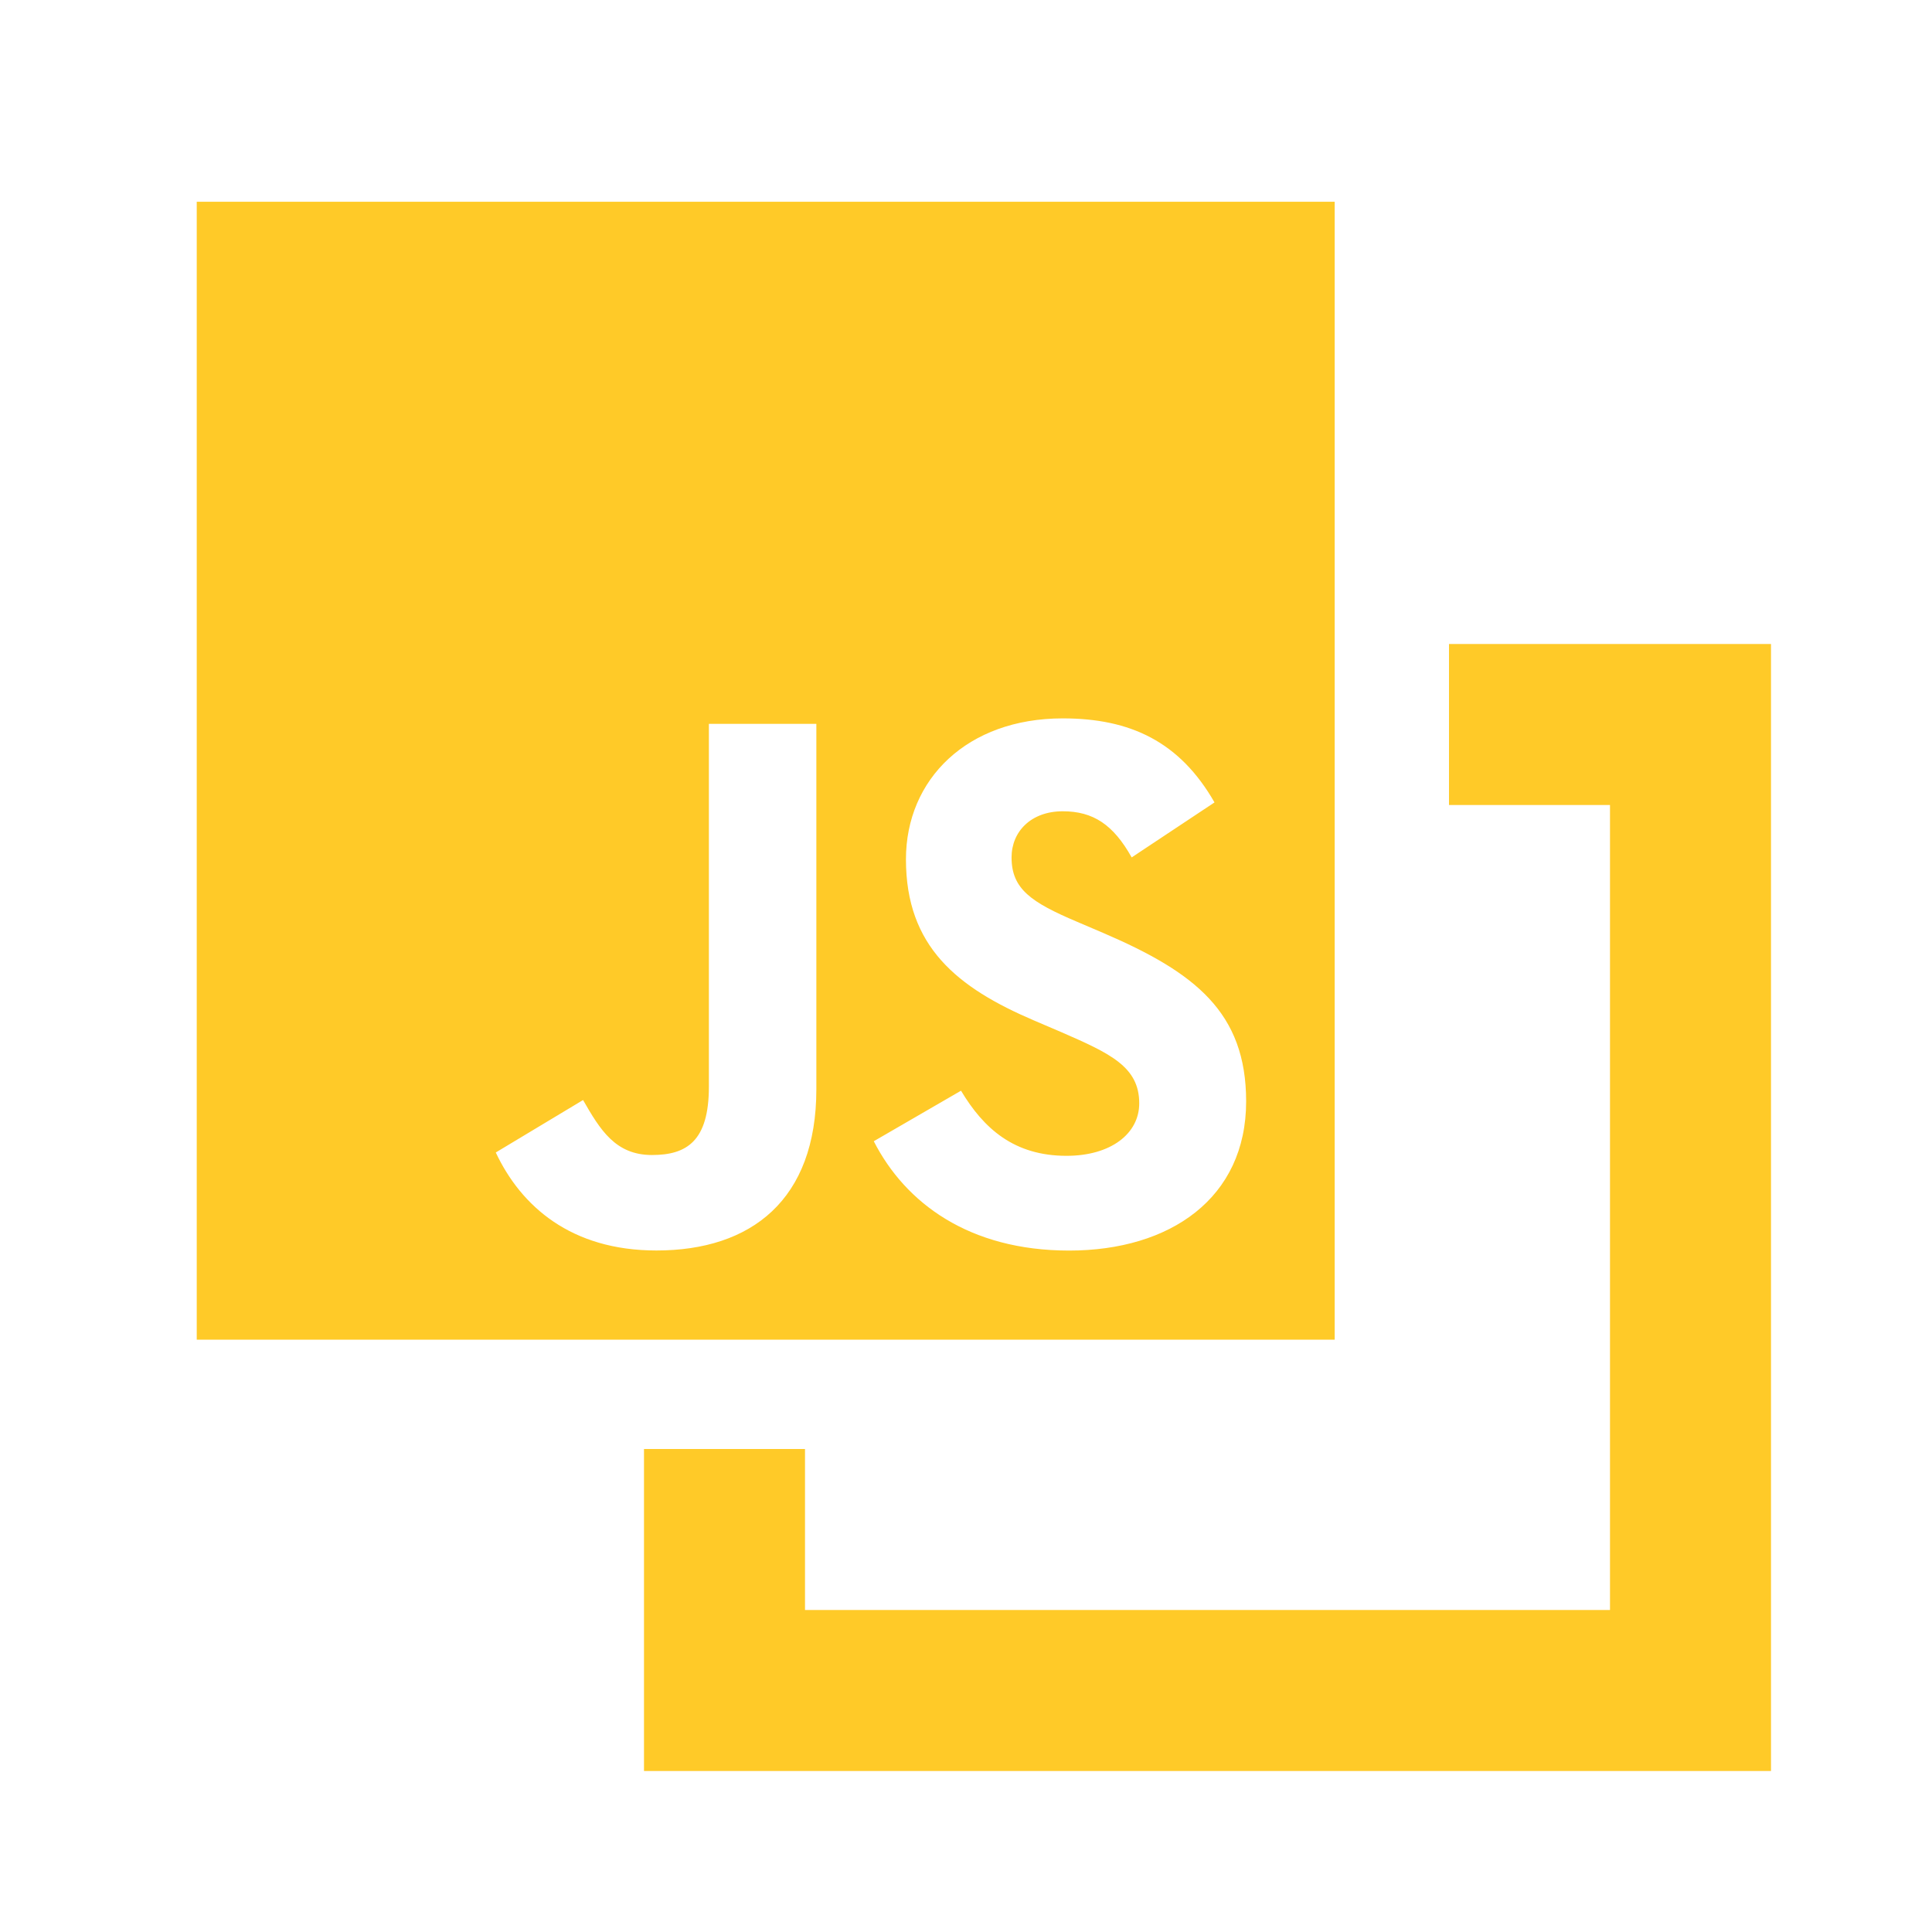
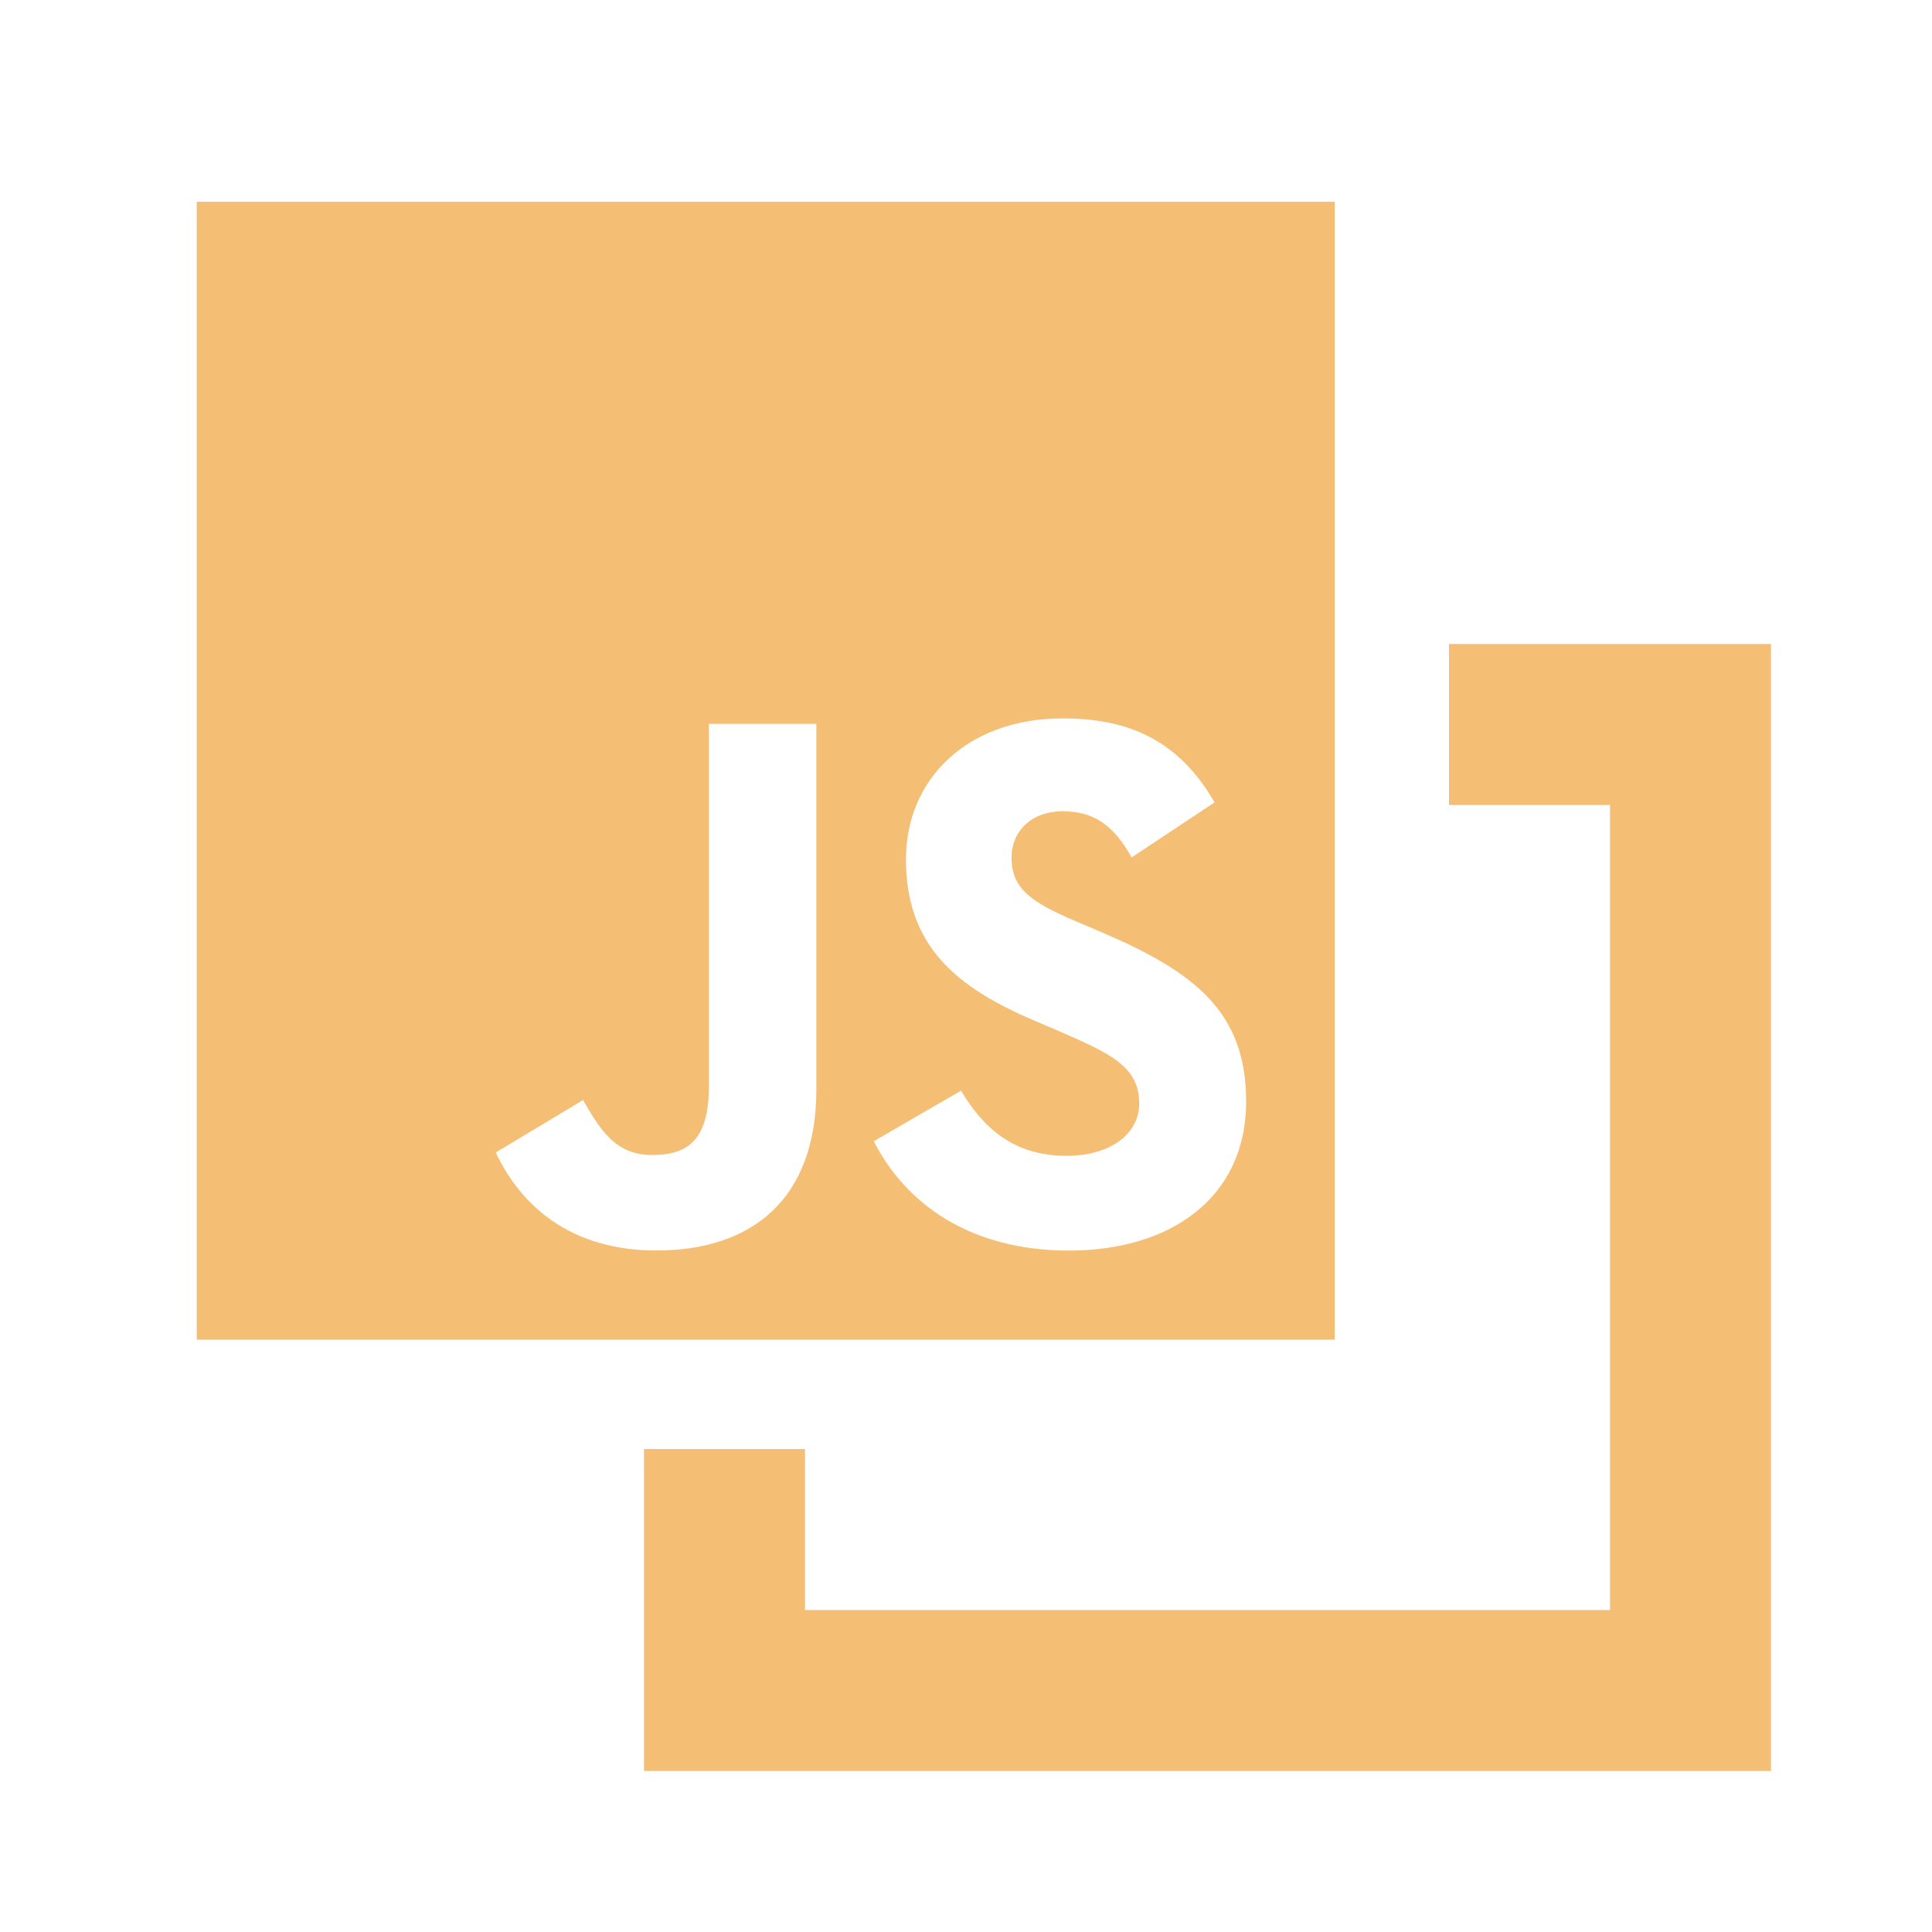
<svg xmlns="http://www.w3.org/2000/svg" version="1.1" width="24" height="24" viewBox="0 0 24 24" id="svg2">
  <defs id="defs8" />
-   <path d="M 18 8 L 18 10 L 20 10 L 20 20 L 10 20 L 10 18 L 8 18 L 8 22 L 22 22 L 22 8 L 18 8 z " id="path4" style="fill:#ffca28;fill-opacity:1" />
-   <path d="m 2.444,2.506 14.136,0 0,14.136 -14.136,0 0,-14.136 m 3.715,11.811 c 0.314,0.668 0.935,1.217 1.995,1.217 1.178,0 1.987,-0.628 1.987,-2.003 l 0,-4.539 -1.335,0 0,4.508 c 0,0.675 -0.275,0.848 -0.707,0.848 -0.455,0 -0.644,-0.314 -0.856,-0.683 L 6.158,14.317 m 4.696,-0.141 c 0.393,0.77 1.186,1.359 2.427,1.359 1.256,0 2.199,-0.652 2.199,-1.853 0,-1.107 -0.636,-1.602 -1.767,-2.089 l -0.33,-0.141 c -0.573,-0.243 -0.817,-0.408 -0.817,-0.801 0,-0.322 0.243,-0.573 0.636,-0.573 0.377,0 0.628,0.165 0.856,0.573 l 1.029,-0.683 c -0.432,-0.754 -1.044,-1.044 -1.885,-1.044 -1.186,0 -1.948,0.754 -1.948,1.751 0,1.084 0.636,1.594 1.594,2.003 l 0.33,0.141 c 0.613,0.267 0.974,0.432 0.974,0.887 0,0.377 -0.353,0.652 -0.903,0.652 -0.652,0 -1.029,-0.338 -1.311,-0.809 l -1.084,0.628 z" id="path4-1" style="fill:#ffca28;fill-opacity:1" />
+   <path d="M 18 8 L 18 10 L 20 10 L 20 20 L 10 20 L 10 18 L 8 18 L 8 22 L 22 22 L 22 8 L 18 8 z " id="path4" style="fill:#F4BF75;fill-opacity:1" />
+   <path d="m 2.444,2.506 14.136,0 0,14.136 -14.136,0 0,-14.136 m 3.715,11.811 c 0.314,0.668 0.935,1.217 1.995,1.217 1.178,0 1.987,-0.628 1.987,-2.003 l 0,-4.539 -1.335,0 0,4.508 c 0,0.675 -0.275,0.848 -0.707,0.848 -0.455,0 -0.644,-0.314 -0.856,-0.683 L 6.158,14.317 m 4.696,-0.141 c 0.393,0.77 1.186,1.359 2.427,1.359 1.256,0 2.199,-0.652 2.199,-1.853 0,-1.107 -0.636,-1.602 -1.767,-2.089 l -0.33,-0.141 c -0.573,-0.243 -0.817,-0.408 -0.817,-0.801 0,-0.322 0.243,-0.573 0.636,-0.573 0.377,0 0.628,0.165 0.856,0.573 l 1.029,-0.683 c -0.432,-0.754 -1.044,-1.044 -1.885,-1.044 -1.186,0 -1.948,0.754 -1.948,1.751 0,1.084 0.636,1.594 1.594,2.003 l 0.33,0.141 c 0.613,0.267 0.974,0.432 0.974,0.887 0,0.377 -0.353,0.652 -0.903,0.652 -0.652,0 -1.029,-0.338 -1.311,-0.809 l -1.084,0.628 z" id="path4-1" style="fill:#F4BF75;fill-opacity:1" />
</svg>
